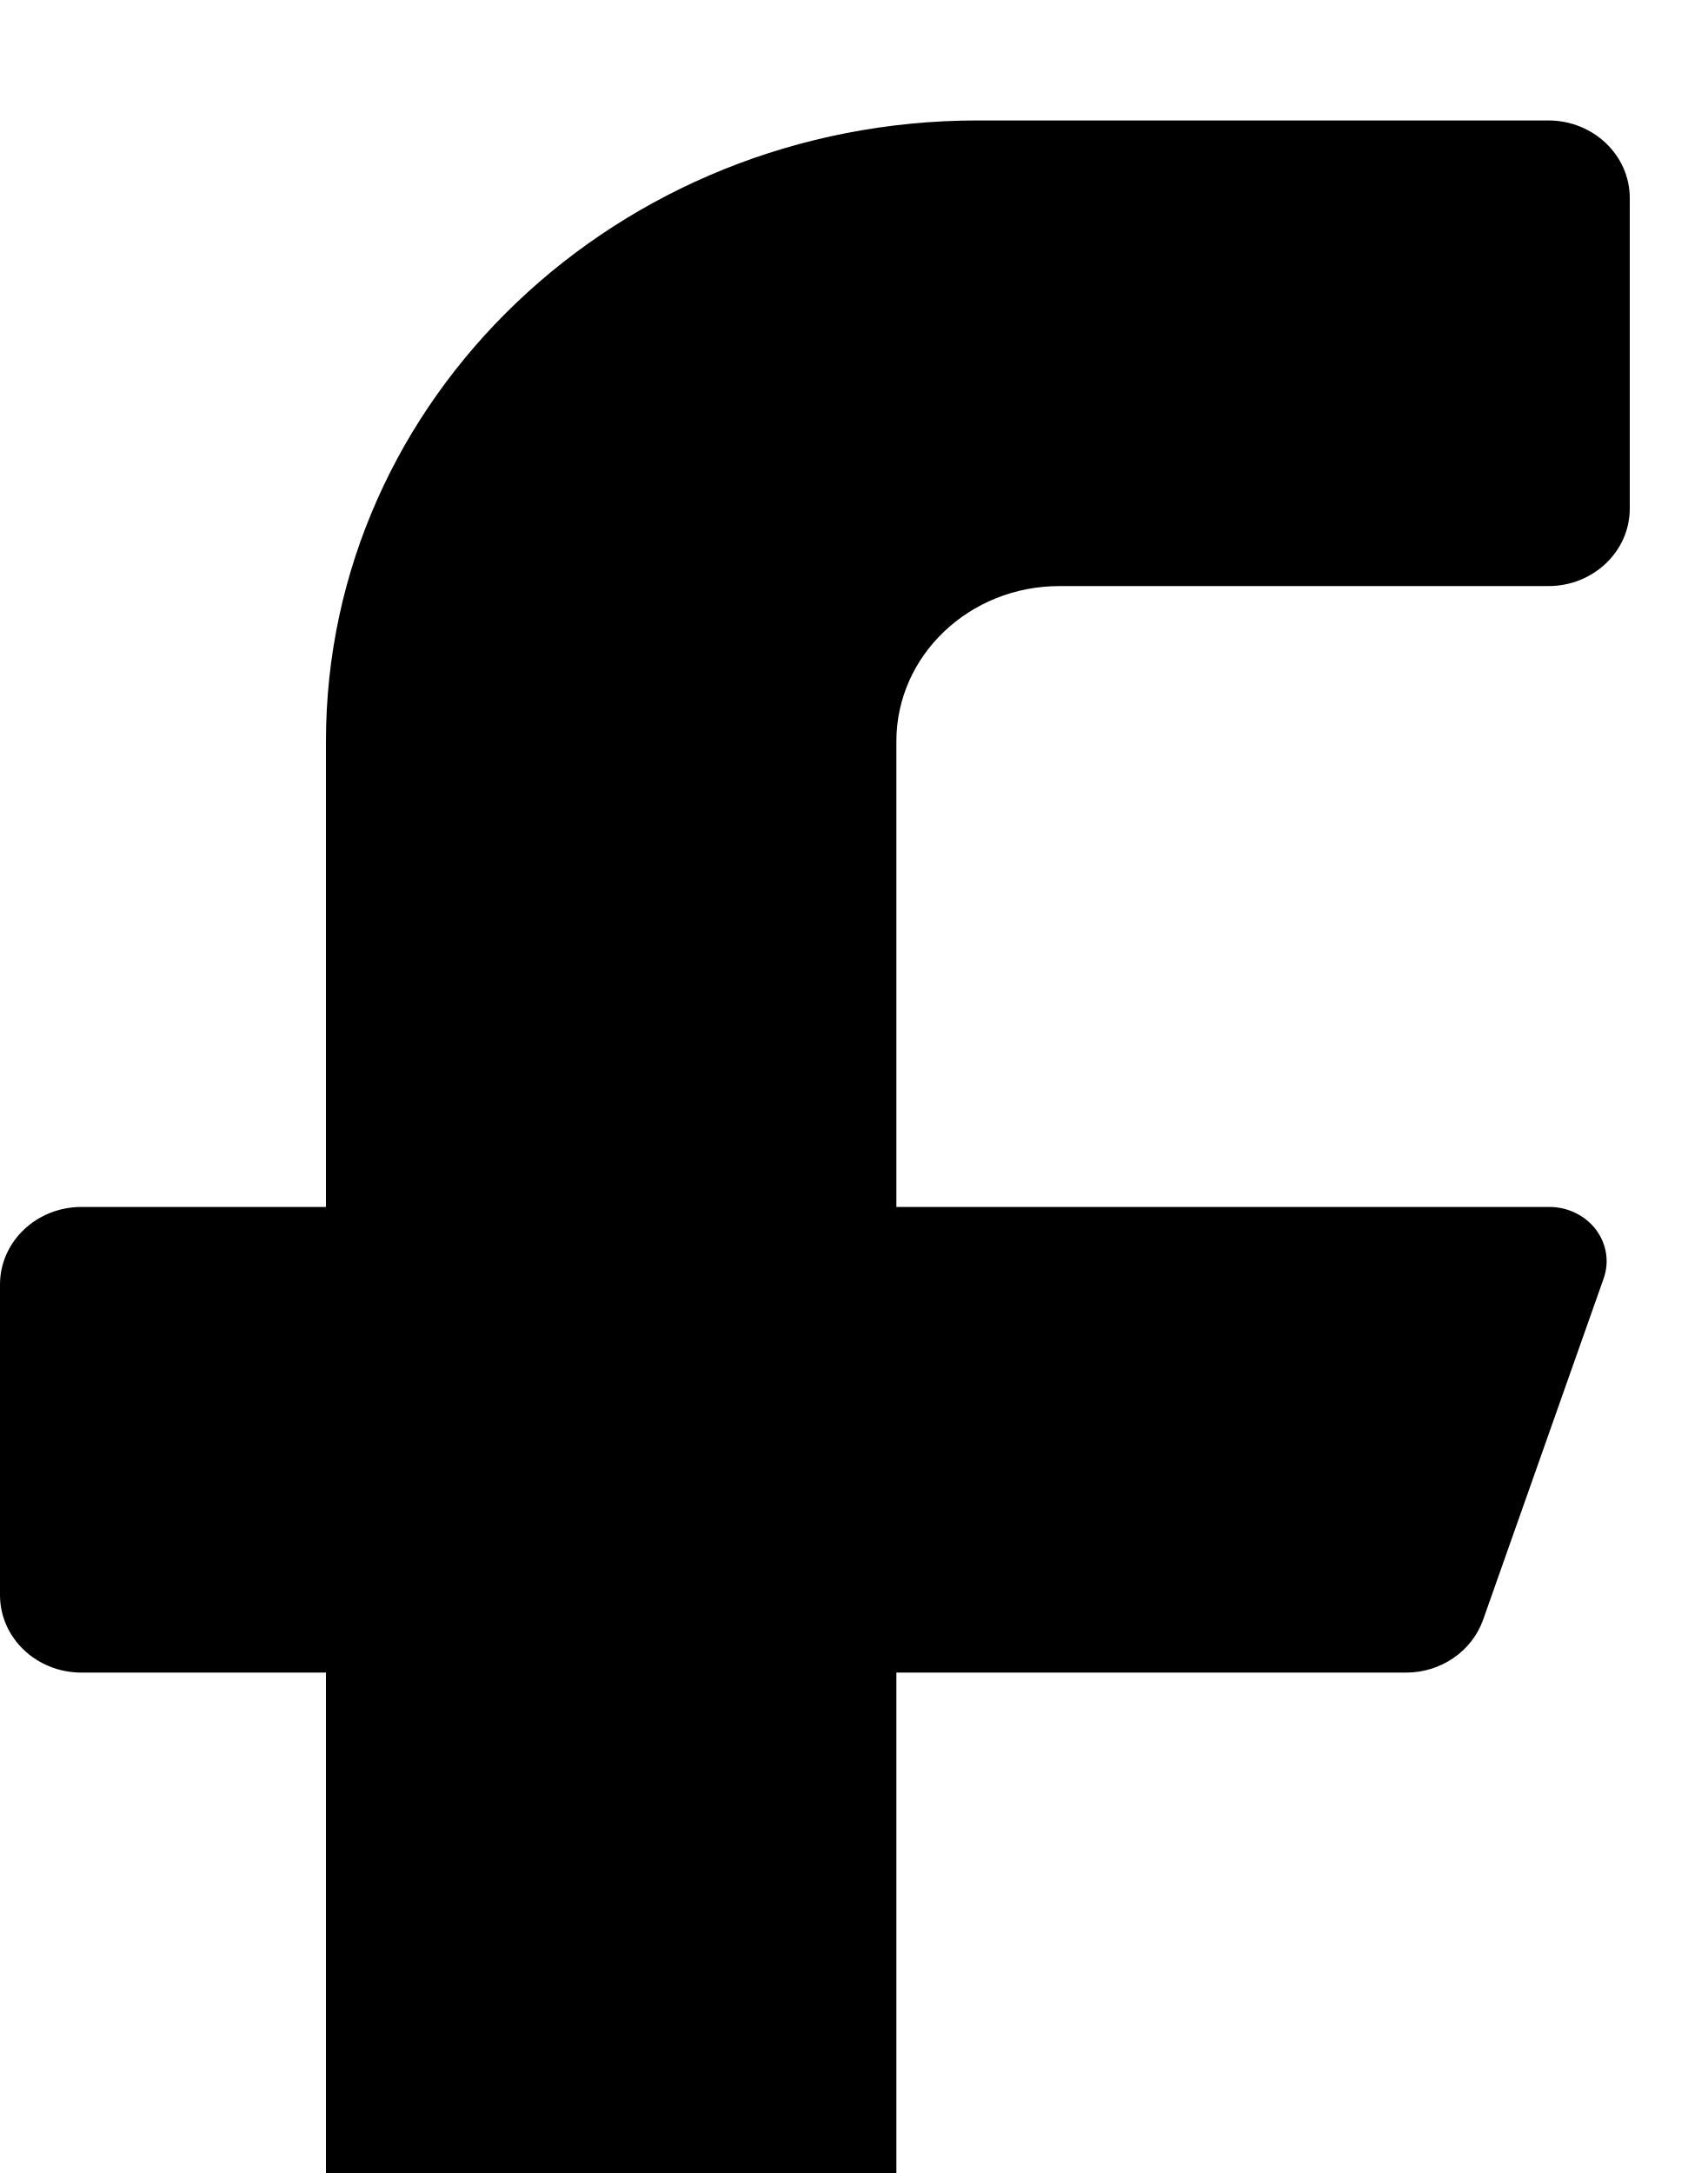
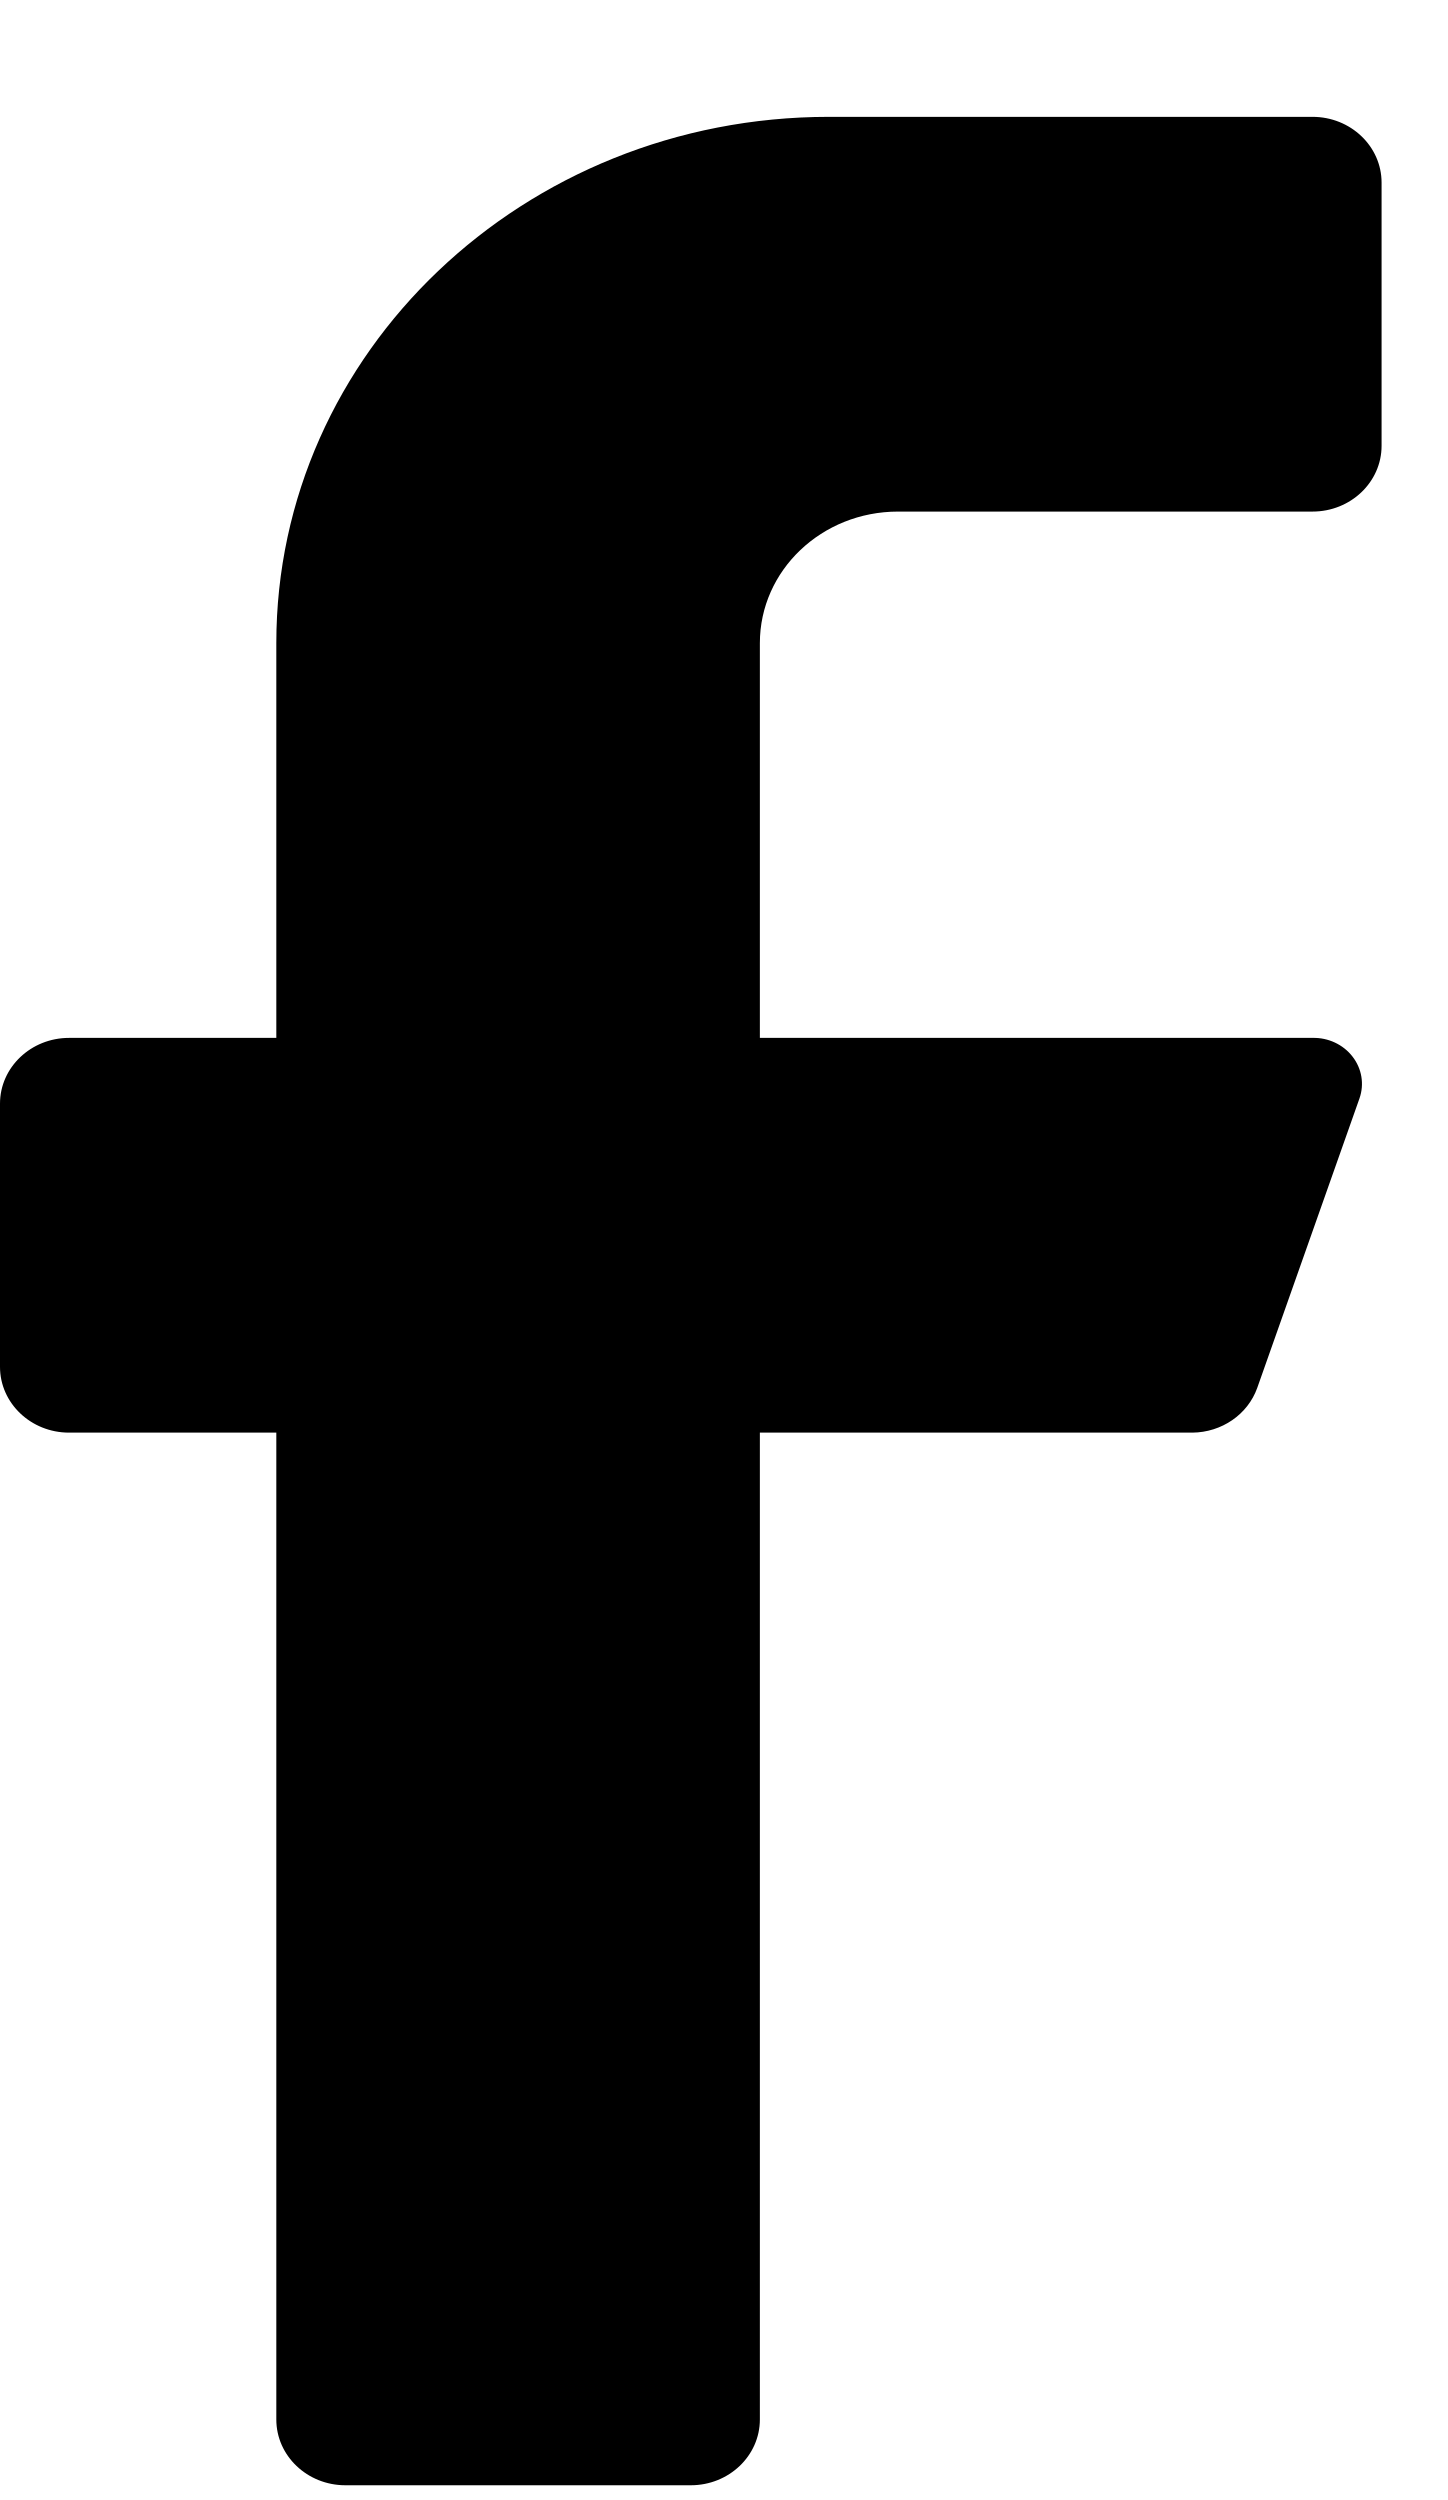
- <svg xmlns="http://www.w3.org/2000/svg" width="11" height="14" viewBox="0 0 11 14" fill="none">
-   <path d="M9.975 3.776H6.825C6.245 3.776 5.775 4.224 5.775 4.776V7.776H9.975C10.094 7.774 10.208 7.827 10.279 7.918C10.35 8.01 10.37 8.128 10.332 8.236L9.555 10.436C9.483 10.638 9.285 10.775 9.062 10.776H5.775V18.276C5.775 18.552 5.54 18.776 5.25 18.776H2.625C2.335 18.776 2.1 18.552 2.1 18.276V10.776H0.525C0.235 10.776 0 10.553 0 10.276V8.276C0 8 0.235 7.776 0.525 7.776H2.1V4.776C2.1 2.567 3.98 0.776 6.3 0.776H9.975C10.265 0.776 10.5 1 10.5 1.276V3.276C10.5 3.553 10.265 3.776 9.975 3.776Z" fill="black" />
+ <svg xmlns="http://www.w3.org/2000/svg" width="11" height="19" viewBox="0 0 11 19" fill="none">
+   <path d="M9.975 3.888H6.825C6.245 3.888 5.775 4.335 5.775 4.888V7.888H9.975C10.094 7.885 10.208 7.938 10.279 8.03C10.35 8.121 10.37 8.24 10.332 8.348L9.555 10.548C9.483 10.75 9.285 10.886 9.062 10.888H5.775V18.388C5.775 18.664 5.54 18.888 5.25 18.888H2.625C2.335 18.888 2.1 18.664 2.1 18.388V10.888H0.525C0.235 10.888 0 10.664 0 10.388V8.388C0 8.112 0.235 7.888 0.525 7.888H2.1V4.888C2.1 2.679 3.98 0.888 6.3 0.888H9.975C10.265 0.888 10.5 1.112 10.5 1.388V3.388C10.5 3.664 10.265 3.888 9.975 3.888Z" fill="black" />
</svg>
